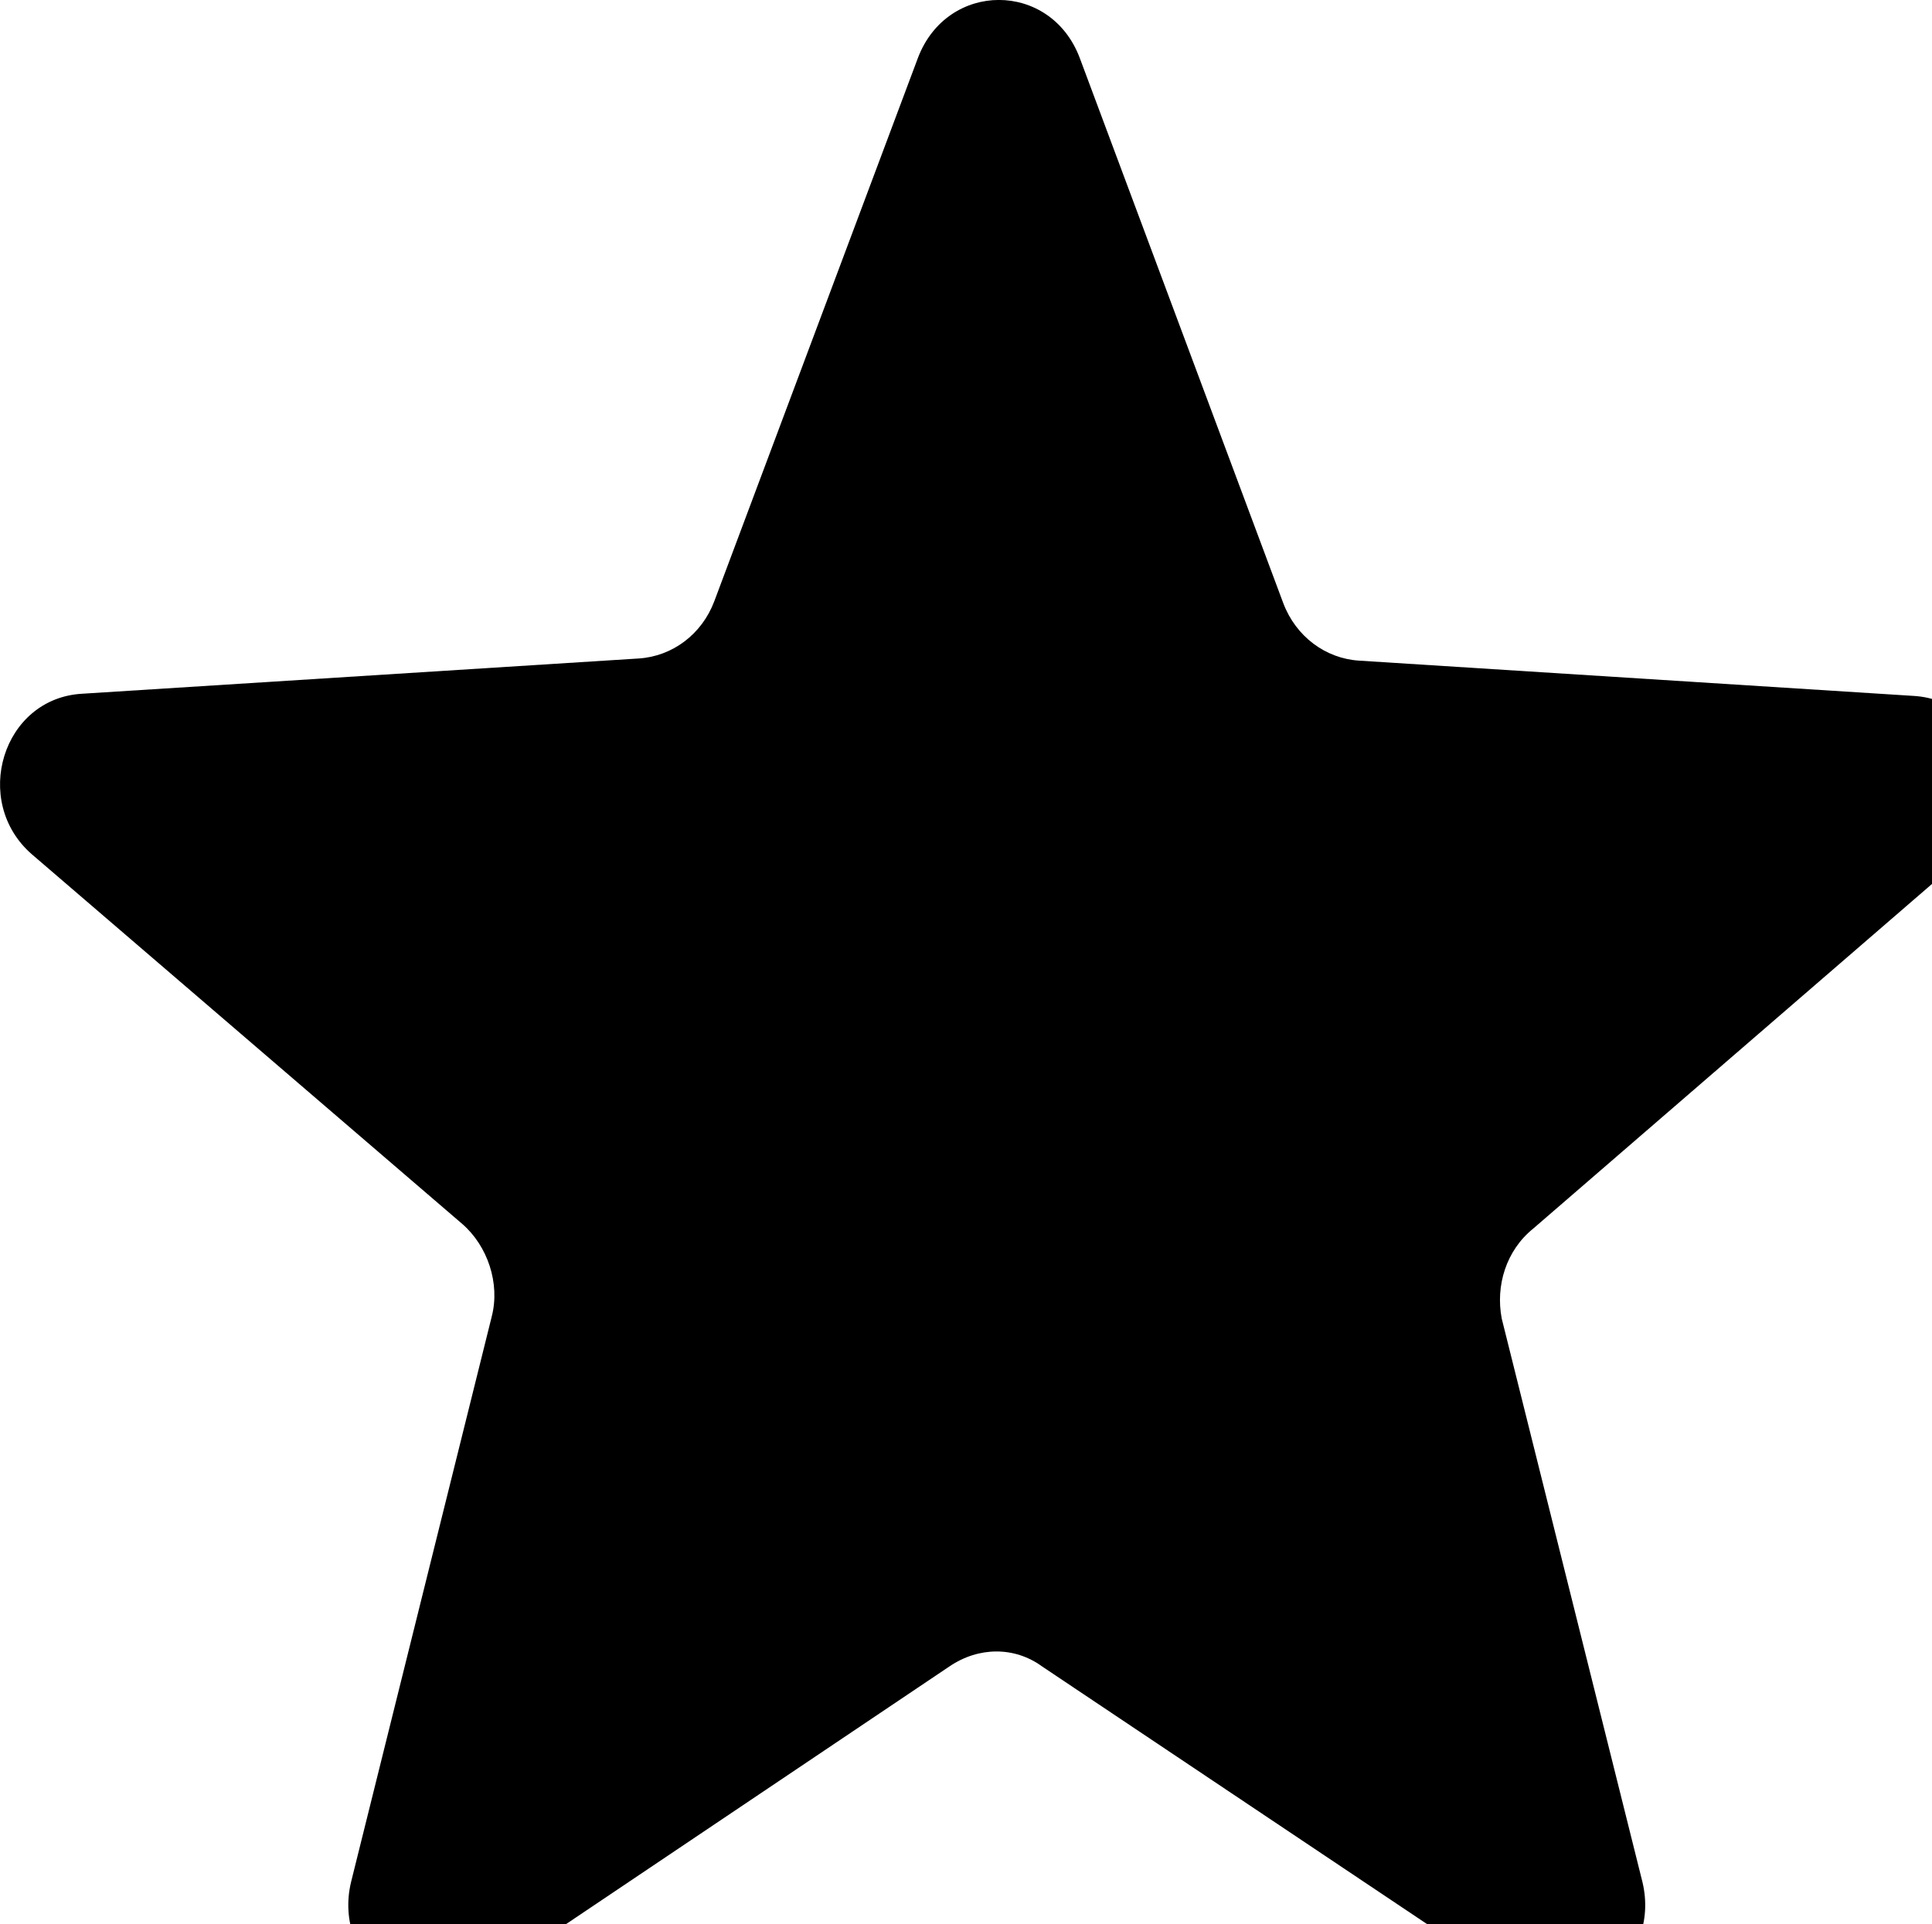
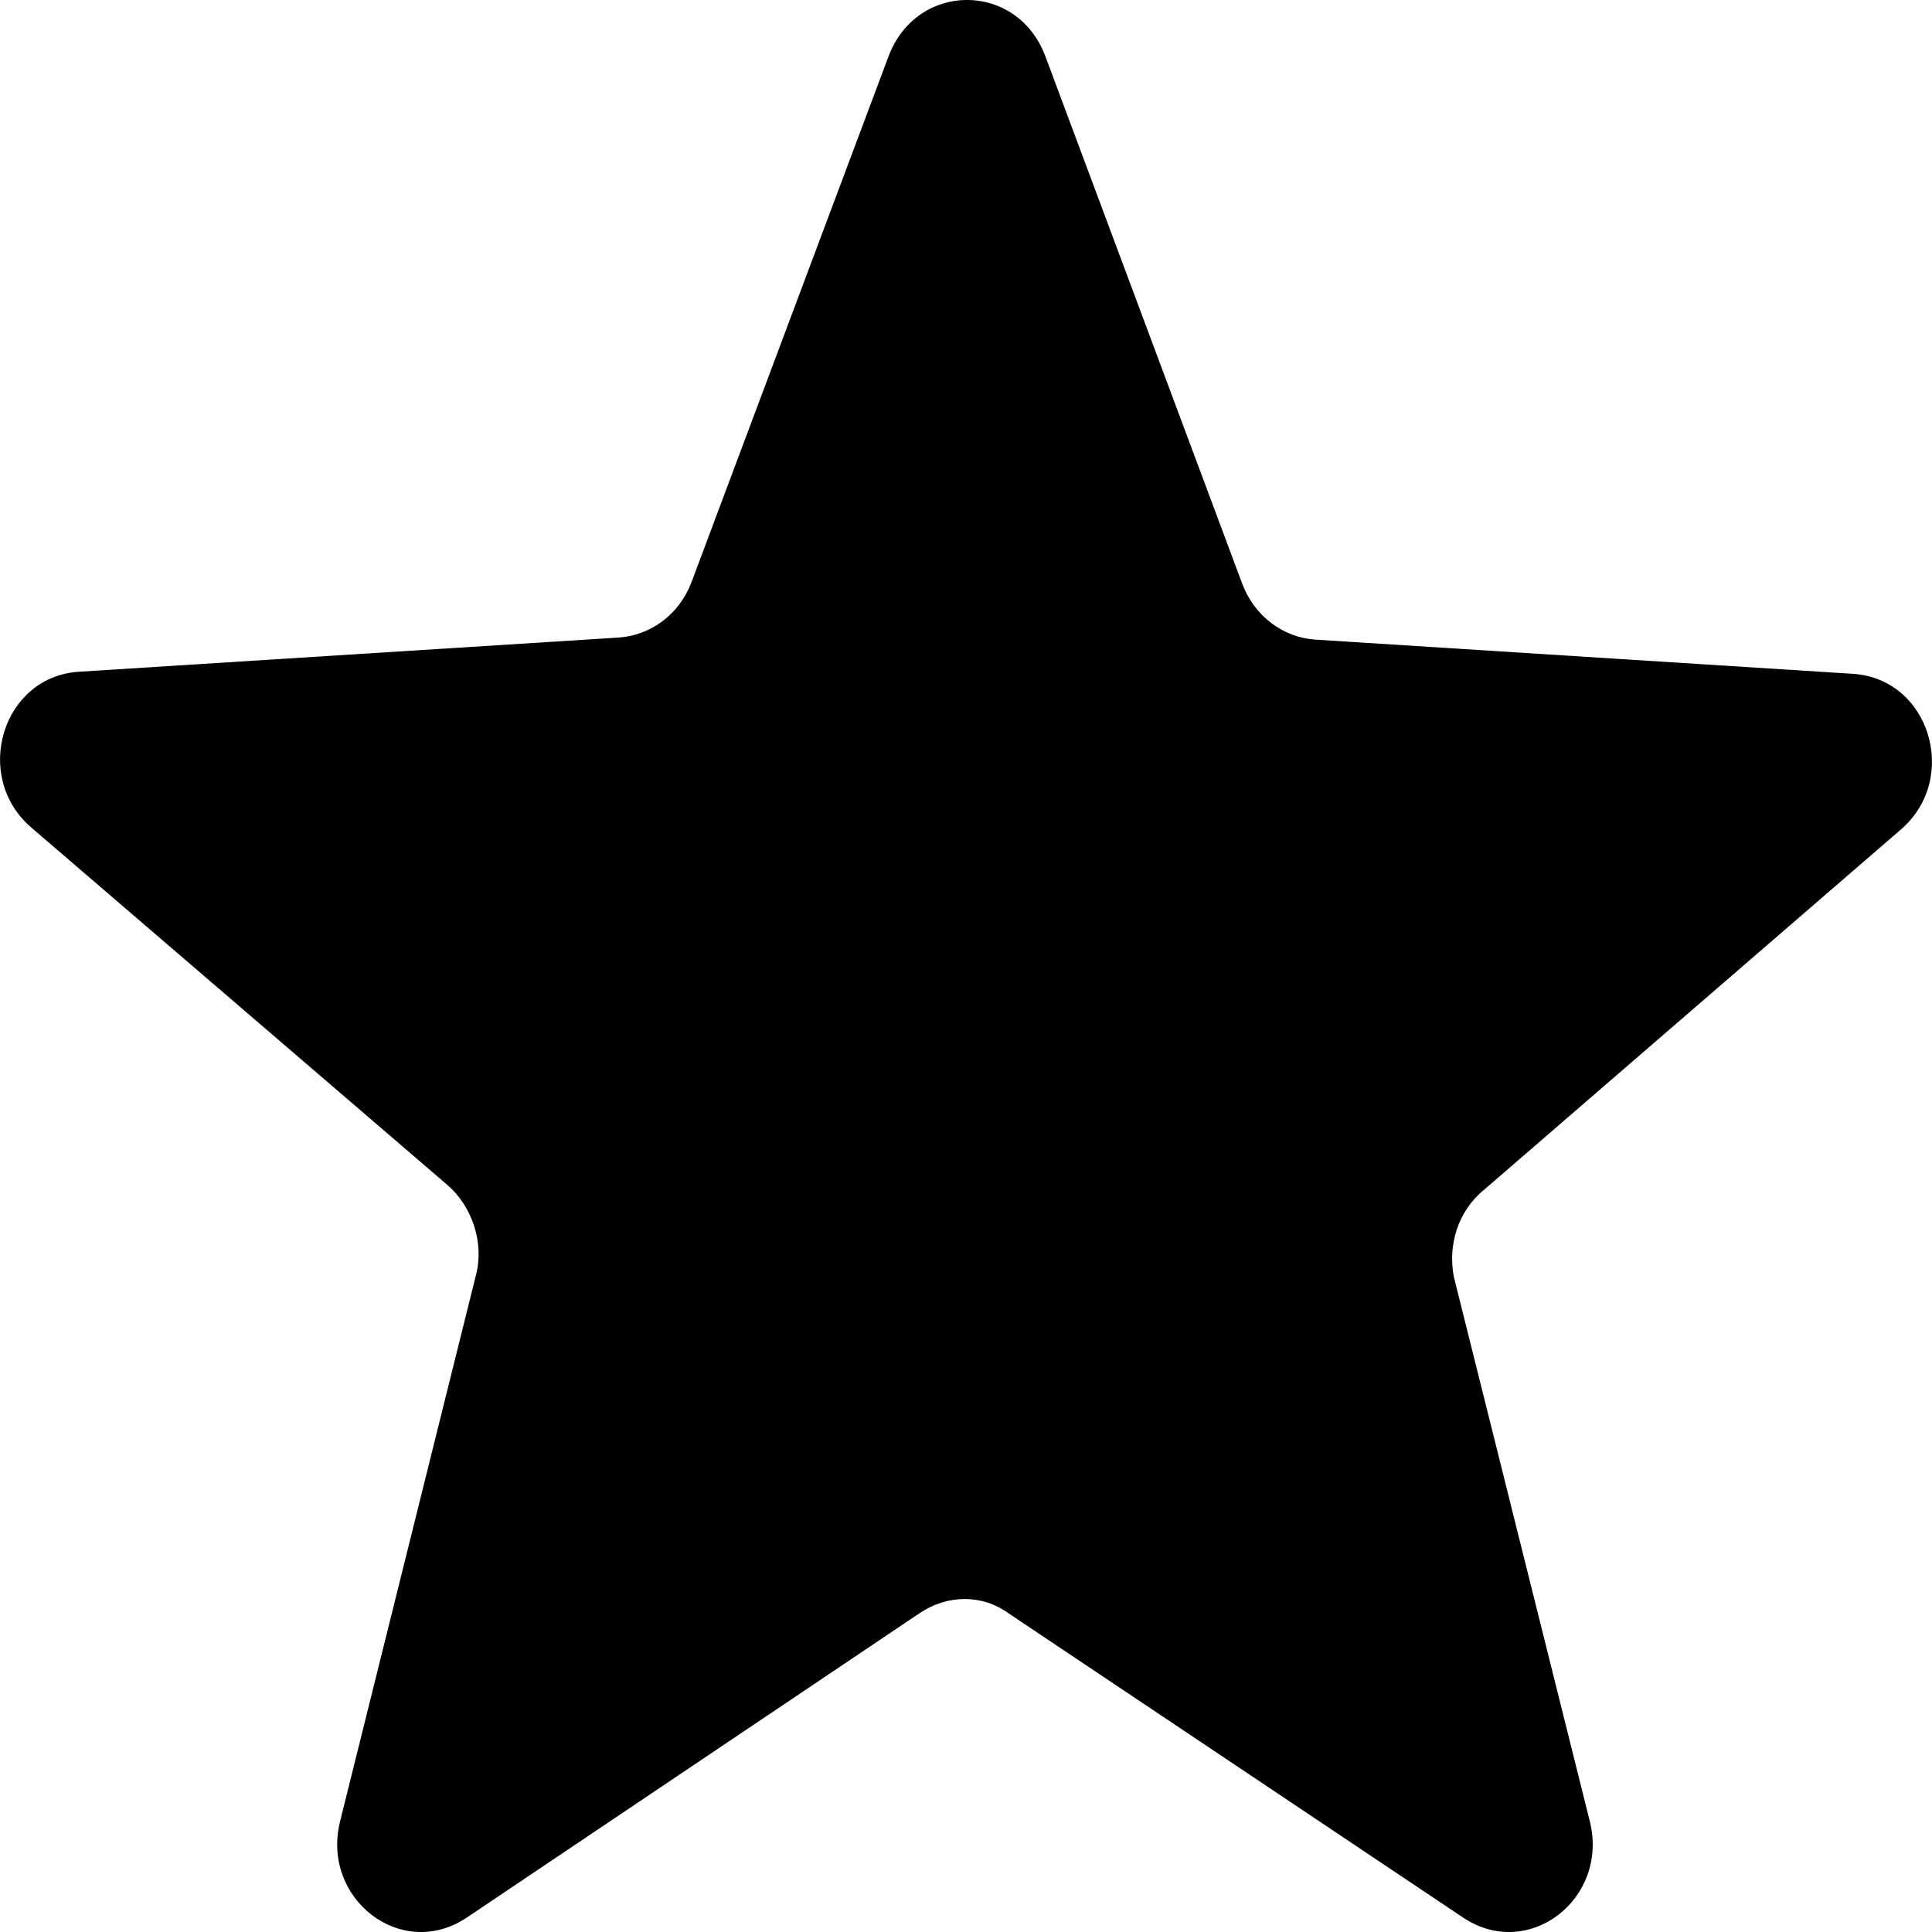
- <svg xmlns="http://www.w3.org/2000/svg">
+ <svg xmlns="http://www.w3.org/2000/svg" width="12" height="12" viewBox="0 0 12 12">
  <path d="M9.22 7.388L11.808 5.151C12.174 4.834 11.985 4.212 11.505 4.185L8.172 3.973C7.97 3.96 7.793 3.828 7.717 3.629L6.492 0.347C6.316 -0.116 5.697 -0.116 5.52 0.347L4.295 3.616C4.22 3.815 4.043 3.947 3.841 3.96L0.495 4.172C0.015 4.198 -0.174 4.82 0.192 5.138L2.78 7.361C2.932 7.493 3.008 7.718 2.957 7.917L2.111 11.318C1.997 11.794 2.49 12.178 2.894 11.914L5.71 10.021C5.886 9.902 6.101 9.902 6.265 10.021L9.093 11.914C9.498 12.178 9.99 11.794 9.876 11.318L9.03 7.93C8.992 7.732 9.056 7.52 9.22 7.388Z" />
</svg>
